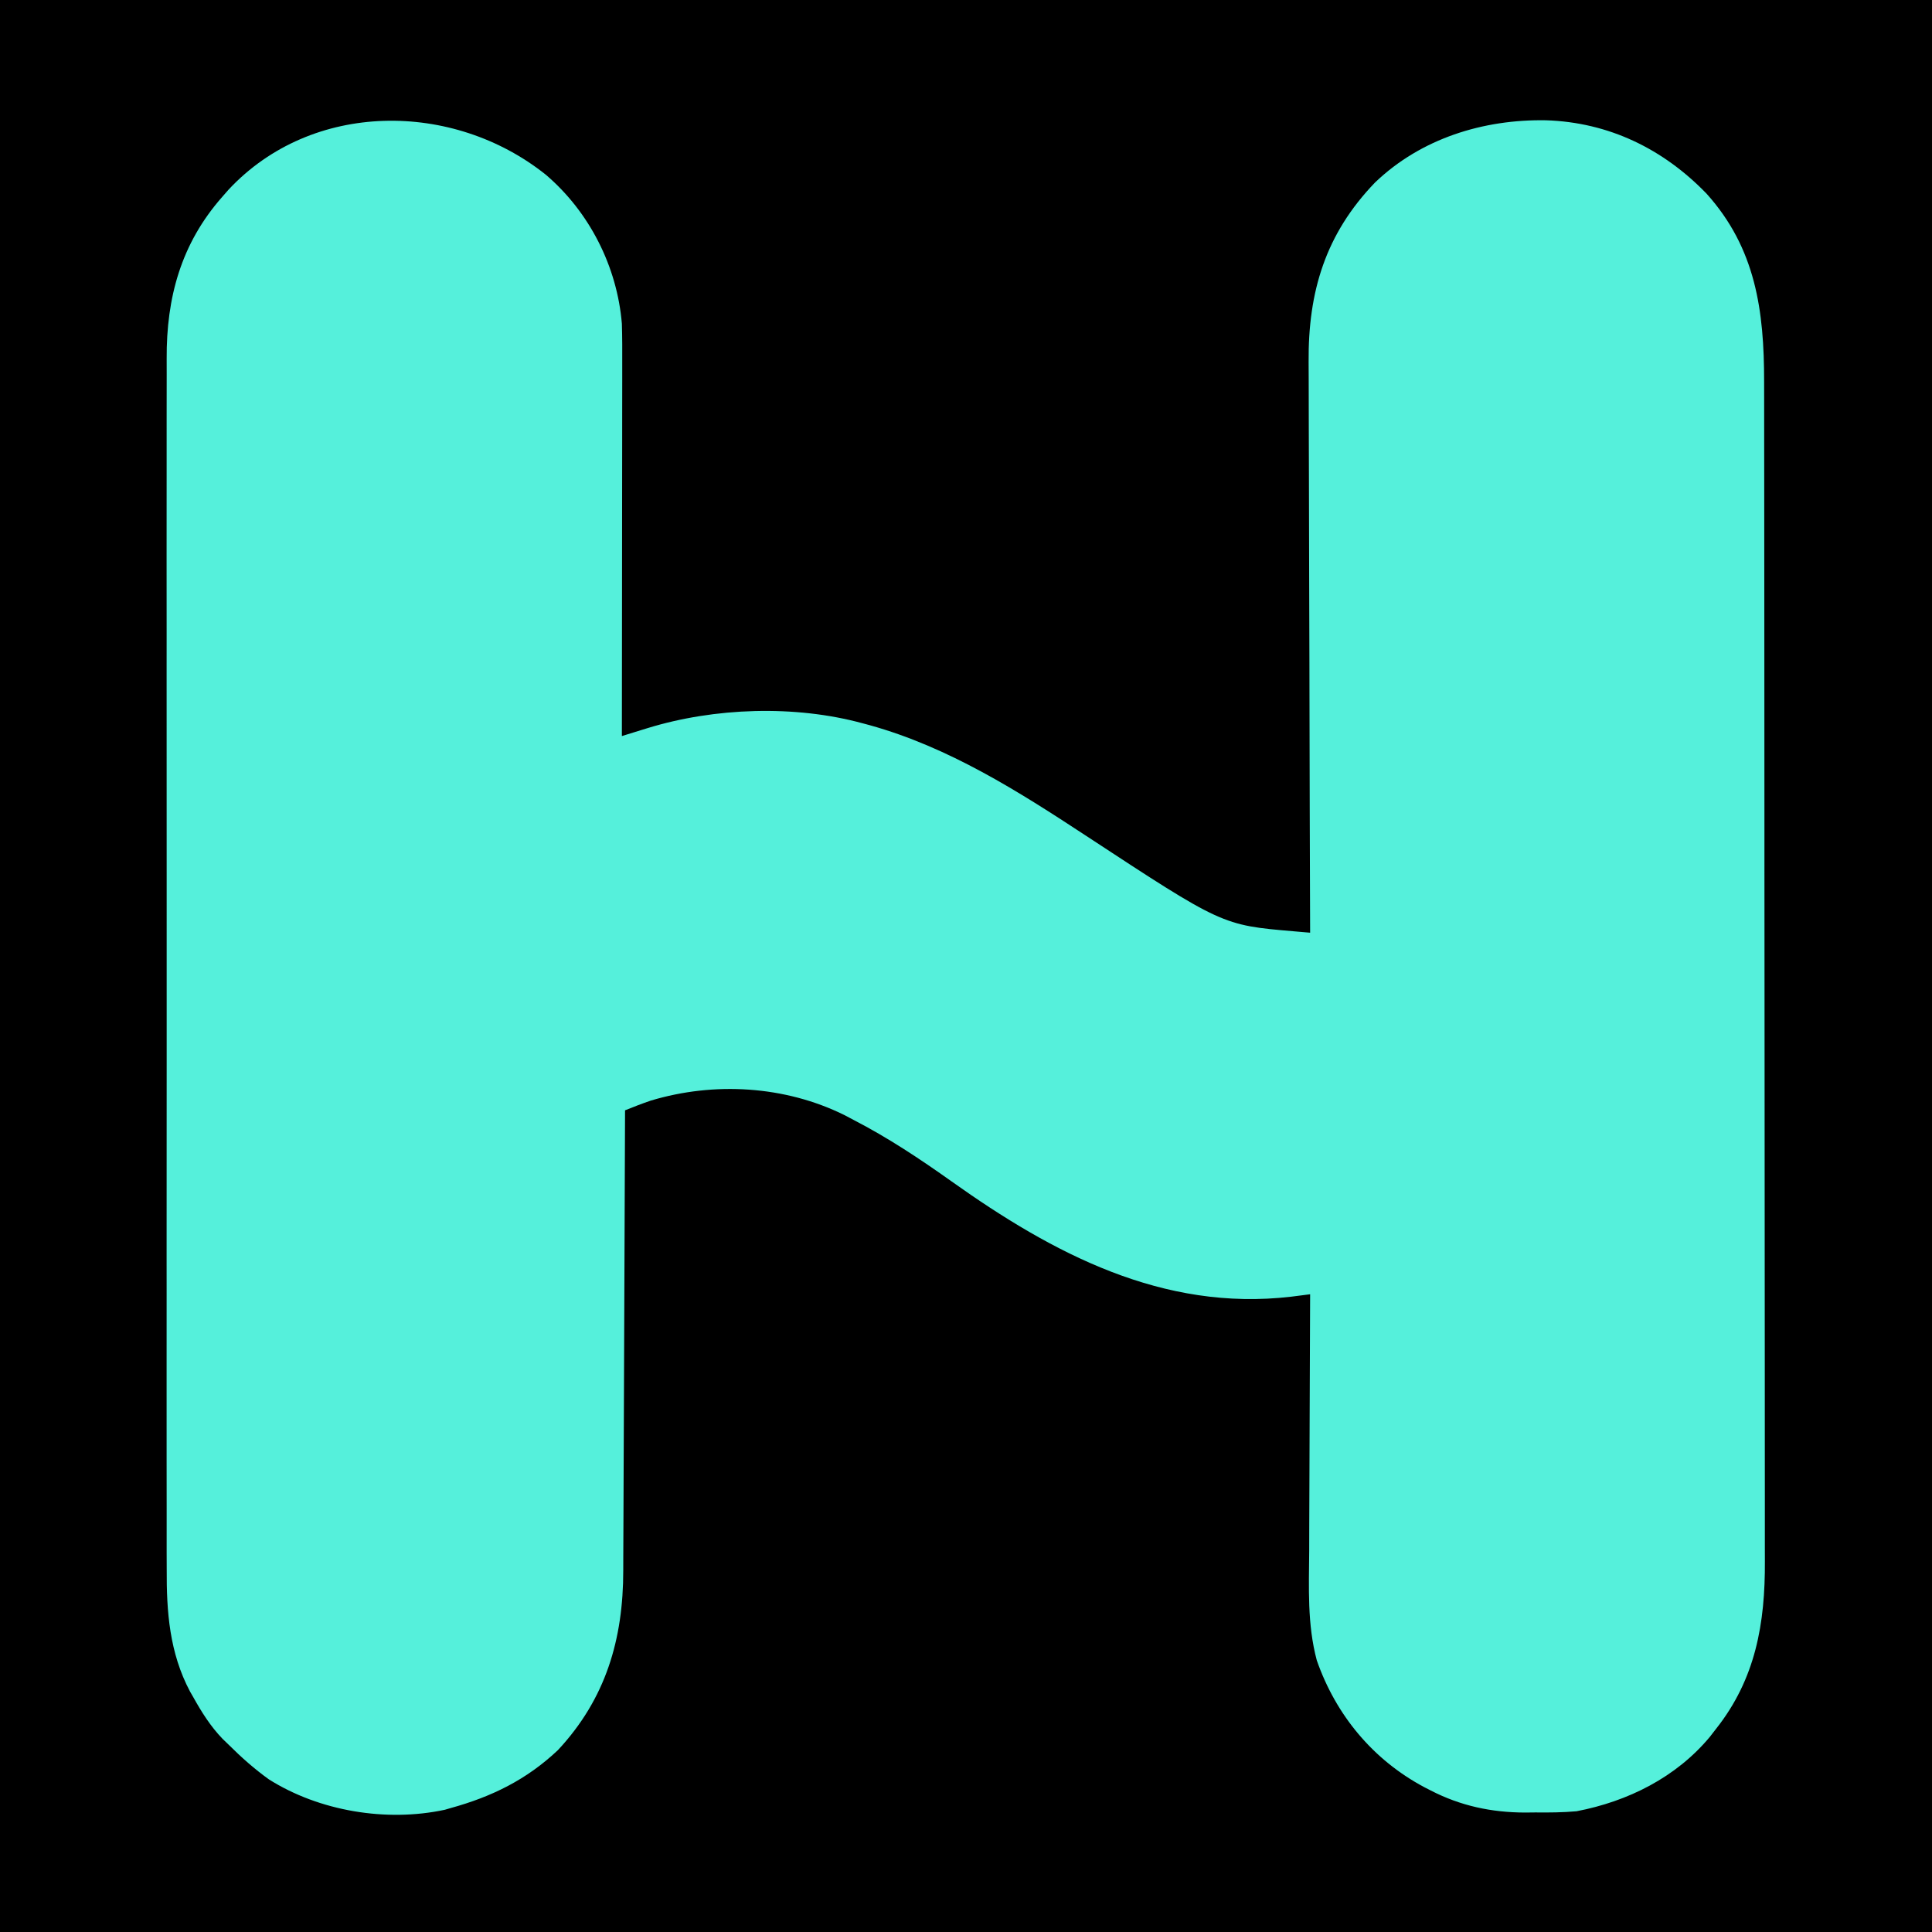
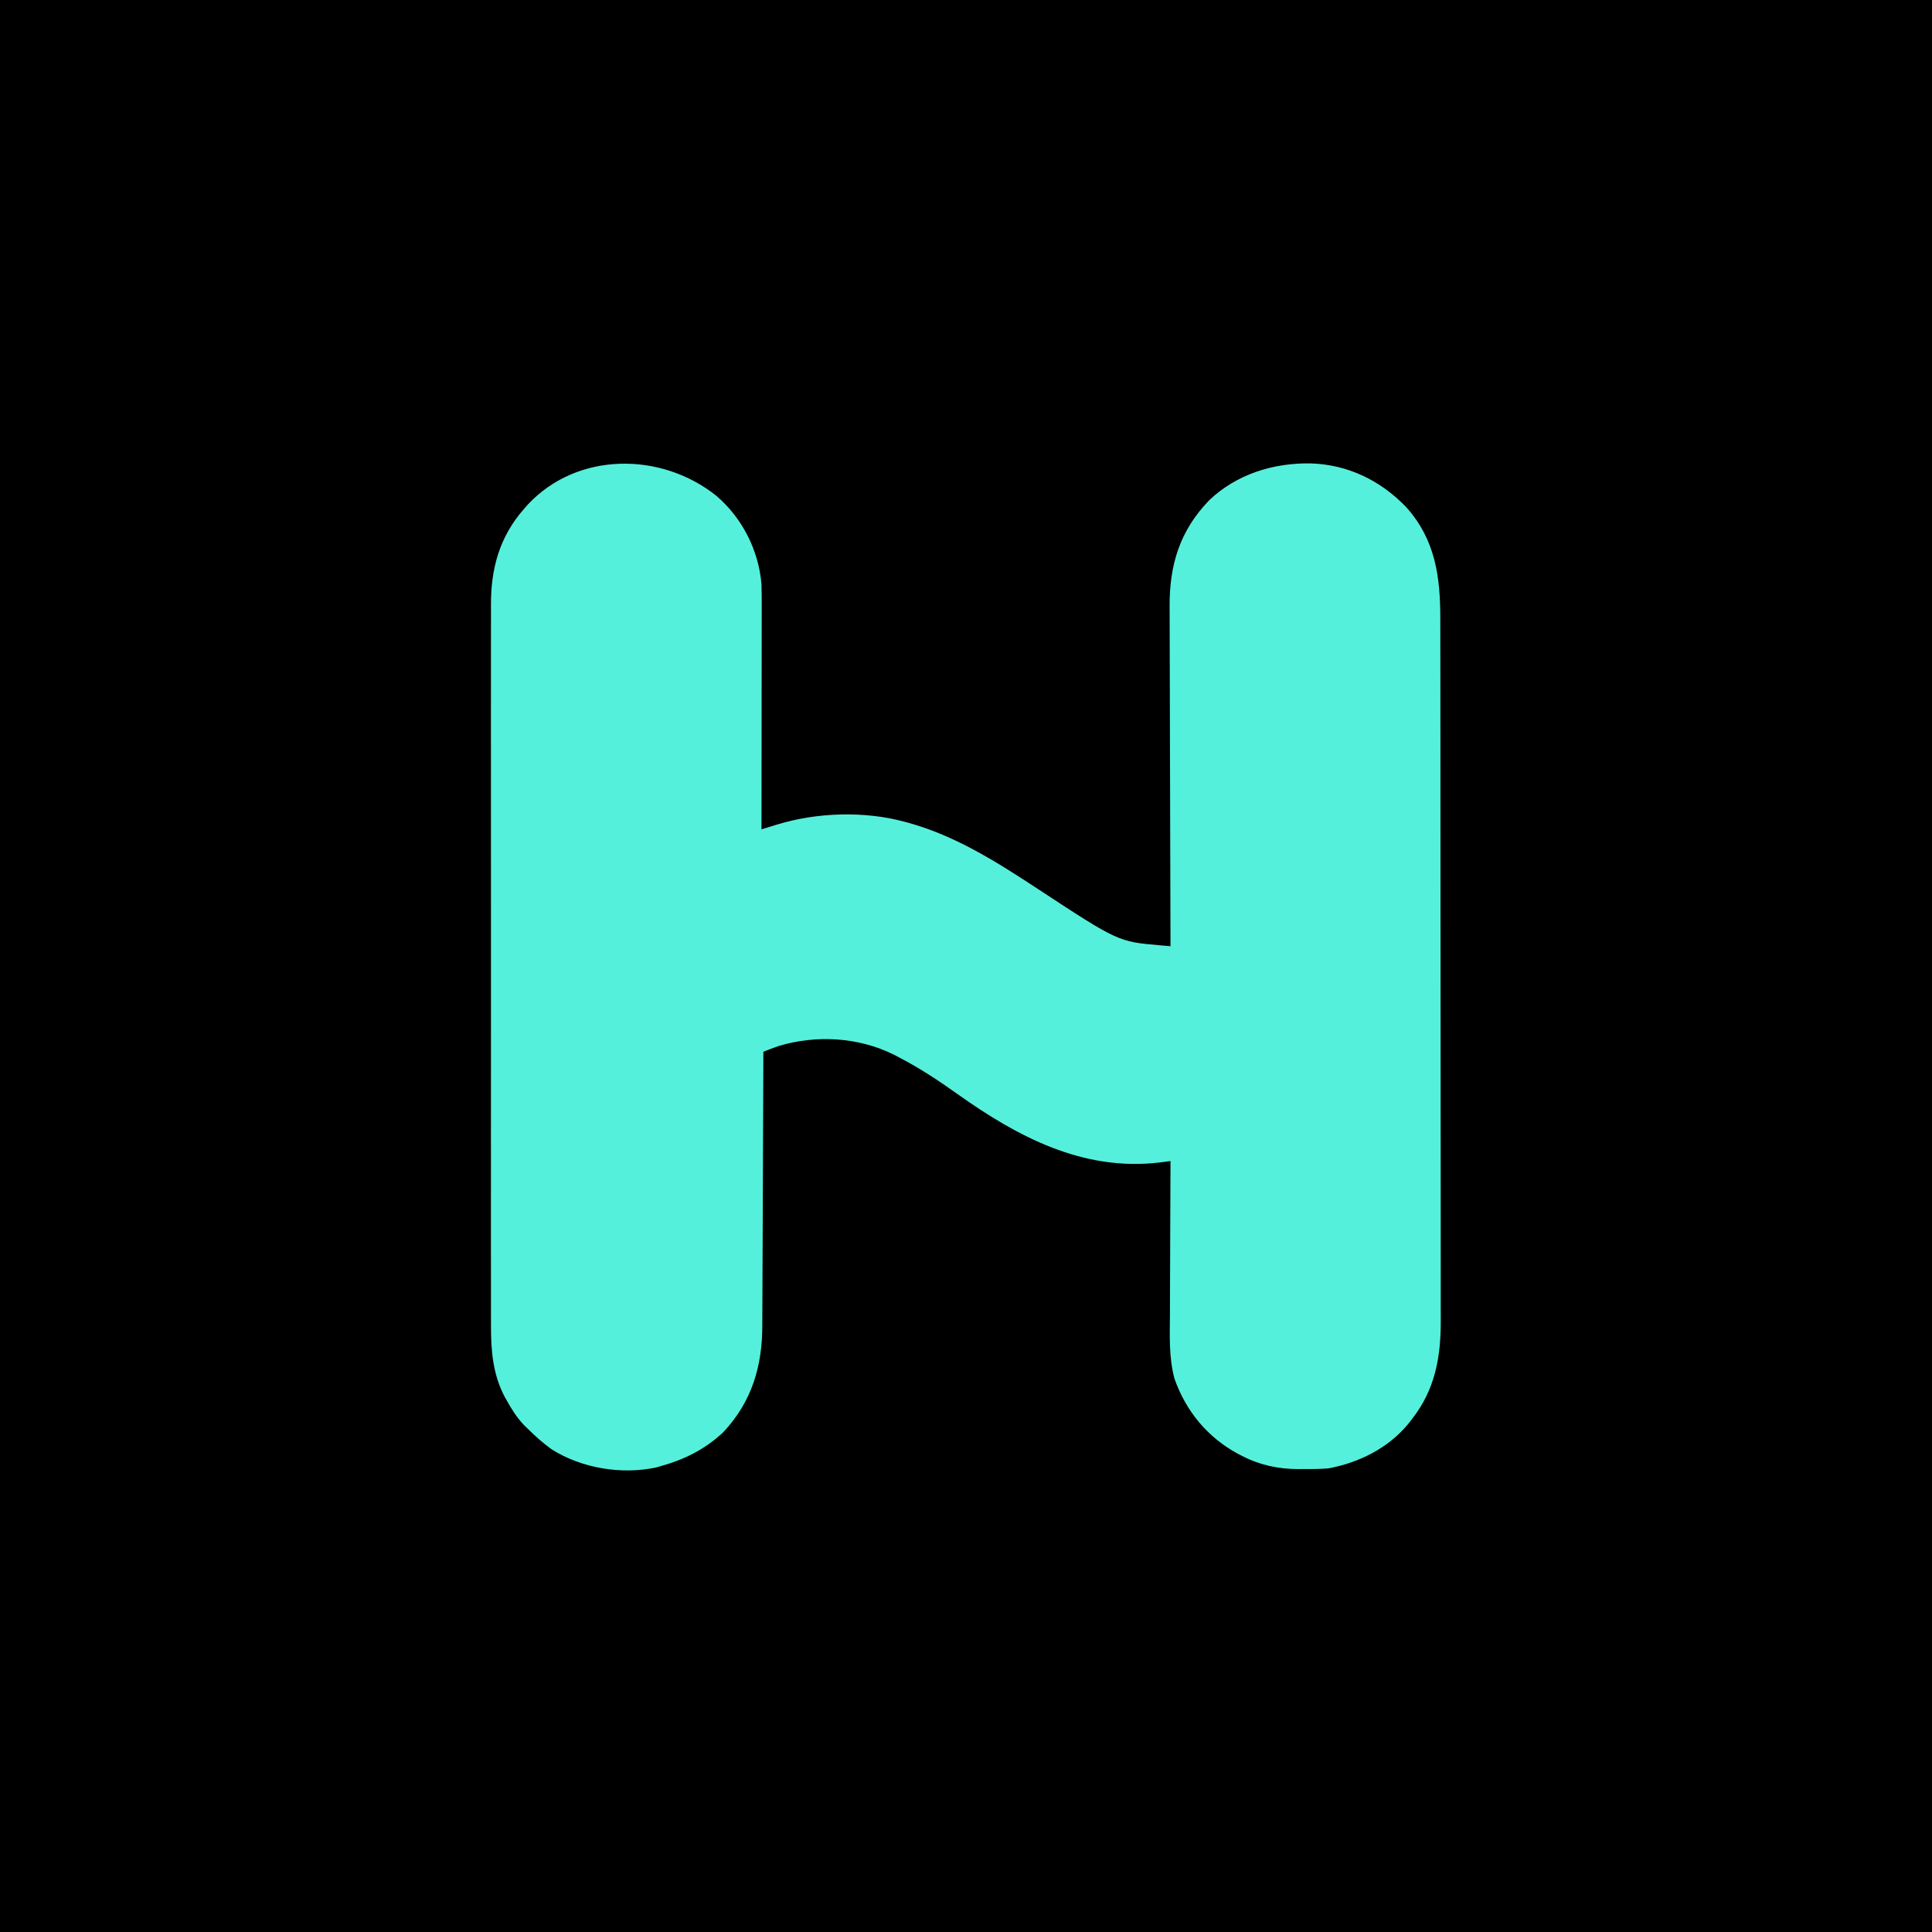
- <svg xmlns="http://www.w3.org/2000/svg" width="64" height="64" viewBox="0 0 64 64" role="img" aria-labelledby="title">
-   <rect width="64" height="64" fill="#000000" />
-   <g transform="translate(5.575985 4) scale(0.1050657)" fill="#55F0DB">
+ <svg xmlns="http://www.w3.org/2000/svg" width="512" height="512" viewBox="0 0 512 512" role="img" aria-labelledby="title">
+   <rect width="512" height="512" fill="#000000" />
+   <g transform="translate(130.3727 122.88) scale(0.4995122)" fill="#55F0DB">
    <g transform="translate(-376 -272)">
      <path d="M0 0 C13.771 11.744 22.502 28.952 24 47 C24.136 51.281 24.127 55.559 24.113 59.842 C24.113 61.124 24.113 62.406 24.114 63.688 C24.114 67.146 24.108 70.604 24.101 74.062 C24.095 77.684 24.095 81.306 24.093 84.928 C24.09 91.778 24.082 98.627 24.072 105.476 C24.061 113.278 24.055 121.079 24.05 128.881 C24.04 144.921 24.022 160.96 24 177 C24.895 176.723 25.791 176.447 26.713 176.162 C27.898 175.796 29.083 175.431 30.268 175.065 C30.562 174.974 30.562 174.974 32.052 174.514 C53.158 168.008 78.578 167.134 100 173 C100.683 173.183 101.366 173.365 102.069 173.554 C127.069 180.496 148.888 194.347 170.355 208.442 C213.281 236.621 213.281 236.621 235.789 238.553 C236.768 238.638 237.748 238.723 238.756 238.811 C239.497 238.873 240.237 238.936 241 239 C240.996 237.999 240.993 236.997 240.989 235.965 C240.902 212.136 240.836 188.306 240.796 164.476 C240.791 161.536 240.786 158.596 240.78 155.656 C240.779 155.071 240.778 154.486 240.777 153.883 C240.76 144.436 240.728 134.989 240.691 125.542 C240.654 115.831 240.632 106.121 240.624 96.411 C240.619 90.964 240.606 85.517 240.577 80.07 C240.55 74.932 240.542 69.795 240.548 64.658 C240.547 62.782 240.539 60.907 240.523 59.031 C240.35 36.889 245.836 18.685 261.466 2.471 C275.964 -11.428 295.634 -17.497 315.387 -17.148 C335.135 -16.511 352.331 -8.155 366 6 C381.5 23.236 384.154 42.9 384.14 65.274 C384.143 66.933 384.146 68.591 384.149 70.25 C384.158 74.794 384.159 79.337 384.16 83.881 C384.162 88.787 384.169 93.693 384.176 98.599 C384.19 109.32 384.196 120.042 384.2 130.763 C384.203 137.462 384.207 144.161 384.212 150.86 C384.224 169.422 384.234 187.983 384.238 206.544 C384.238 207.743 384.238 208.942 384.238 210.142 C384.238 211.343 384.239 212.545 384.239 213.747 C384.239 216.158 384.24 218.569 384.24 220.98 C384.24 221.279 384.24 221.279 384.241 222.792 C384.244 242.166 384.26 261.54 384.283 280.914 C384.308 301.423 384.322 321.932 384.323 342.44 C384.324 353.61 384.33 364.78 384.348 375.949 C384.363 385.462 384.368 394.974 384.36 404.486 C384.356 409.335 384.357 414.183 384.371 419.031 C384.384 423.48 384.383 427.928 384.37 432.376 C384.368 433.976 384.372 435.576 384.38 437.175 C384.481 456.769 381.467 474.246 369 490 C368.354 490.834 367.708 491.668 367.043 492.527 C356.422 505.316 341.164 512.908 325 516 C320.656 516.391 316.36 516.422 312 516.375 C310.915 516.387 309.829 516.398 308.711 516.41 C298.144 516.372 288.41 514.299 279 509.438 C278.327 509.092 277.654 508.747 276.961 508.392 C260.817 499.775 249.139 485.715 243.098 468.416 C240.056 457.04 240.624 445.452 240.707 433.762 C240.713 431.426 240.717 429.091 240.72 426.755 C240.729 421.269 240.754 415.784 240.784 410.299 C240.818 404.045 240.834 397.79 240.849 391.536 C240.88 378.691 240.933 365.845 241 353 C240.727 353.035 240.727 353.035 239.343 353.213 C238.624 353.304 237.906 353.396 237.165 353.49 C236.809 353.535 236.809 353.535 235.008 353.765 C194.519 358.494 159.928 340.158 127.996 317.445 C117.958 310.315 107.949 303.652 97 298 C96.052 297.5 95.105 297 94.129 296.484 C75.365 287.228 53.123 285.934 33.145 291.93 C30.385 292.869 27.7 293.906 25 295 C24.999 295.403 24.999 295.403 24.993 297.444 C24.933 317.119 24.858 336.793 24.764 356.468 C24.719 365.982 24.68 375.497 24.654 385.012 C24.631 393.31 24.597 401.608 24.551 409.906 C24.527 414.296 24.509 418.685 24.502 423.074 C24.496 427.215 24.476 431.357 24.446 435.499 C24.437 437.009 24.433 438.519 24.435 440.028 C24.453 461.825 18.891 480.602 3.812 496.75 C-6.053 506.051 -17.035 511.432 -30 515 C-30.608 515.177 -31.216 515.355 -31.843 515.538 C-50.301 519.494 -71.441 515.957 -87.289 505.949 C-91.884 502.646 -95.995 498.991 -100 495 C-100.313 494.699 -100.313 494.699 -101.894 493.176 C-105.725 489.19 -108.512 484.74 -111.188 479.938 C-111.509 479.379 -111.83 478.821 -112.161 478.246 C-118.642 466.031 -119.588 453.106 -119.508 439.58 C-119.513 437.87 -119.519 436.16 -119.527 434.45 C-119.543 429.793 -119.535 425.136 -119.523 420.478 C-119.514 415.439 -119.528 410.4 -119.539 405.361 C-119.557 395.506 -119.553 385.651 -119.541 375.796 C-119.532 367.784 -119.531 359.771 -119.535 351.758 C-119.536 350.615 -119.537 349.472 -119.537 348.295 C-119.538 345.973 -119.54 343.652 -119.541 341.33 C-119.552 320.205 -119.541 299.081 -119.52 277.956 C-119.501 258.7 -119.502 239.444 -119.522 220.188 C-119.543 198.519 -119.551 176.85 -119.539 155.181 C-119.538 152.868 -119.537 150.555 -119.535 148.242 C-119.535 147.105 -119.534 145.967 -119.533 144.794 C-119.53 136.796 -119.536 128.797 -119.545 120.799 C-119.556 111.044 -119.553 101.29 -119.532 91.535 C-119.522 86.564 -119.517 81.592 -119.531 76.62 C-119.543 72.06 -119.536 67.501 -119.515 62.941 C-119.51 61.3 -119.513 59.658 -119.522 58.017 C-119.628 38.773 -115.007 21.75 -102 7 C-101.344 6.25 -100.688 5.5 -100.012 4.727 C-73.683 -23.479 -29.206 -23.33 0 0 Z " transform="translate(495,289)" fill-rule="evenodd" />
    </g>
  </g>
</svg>
